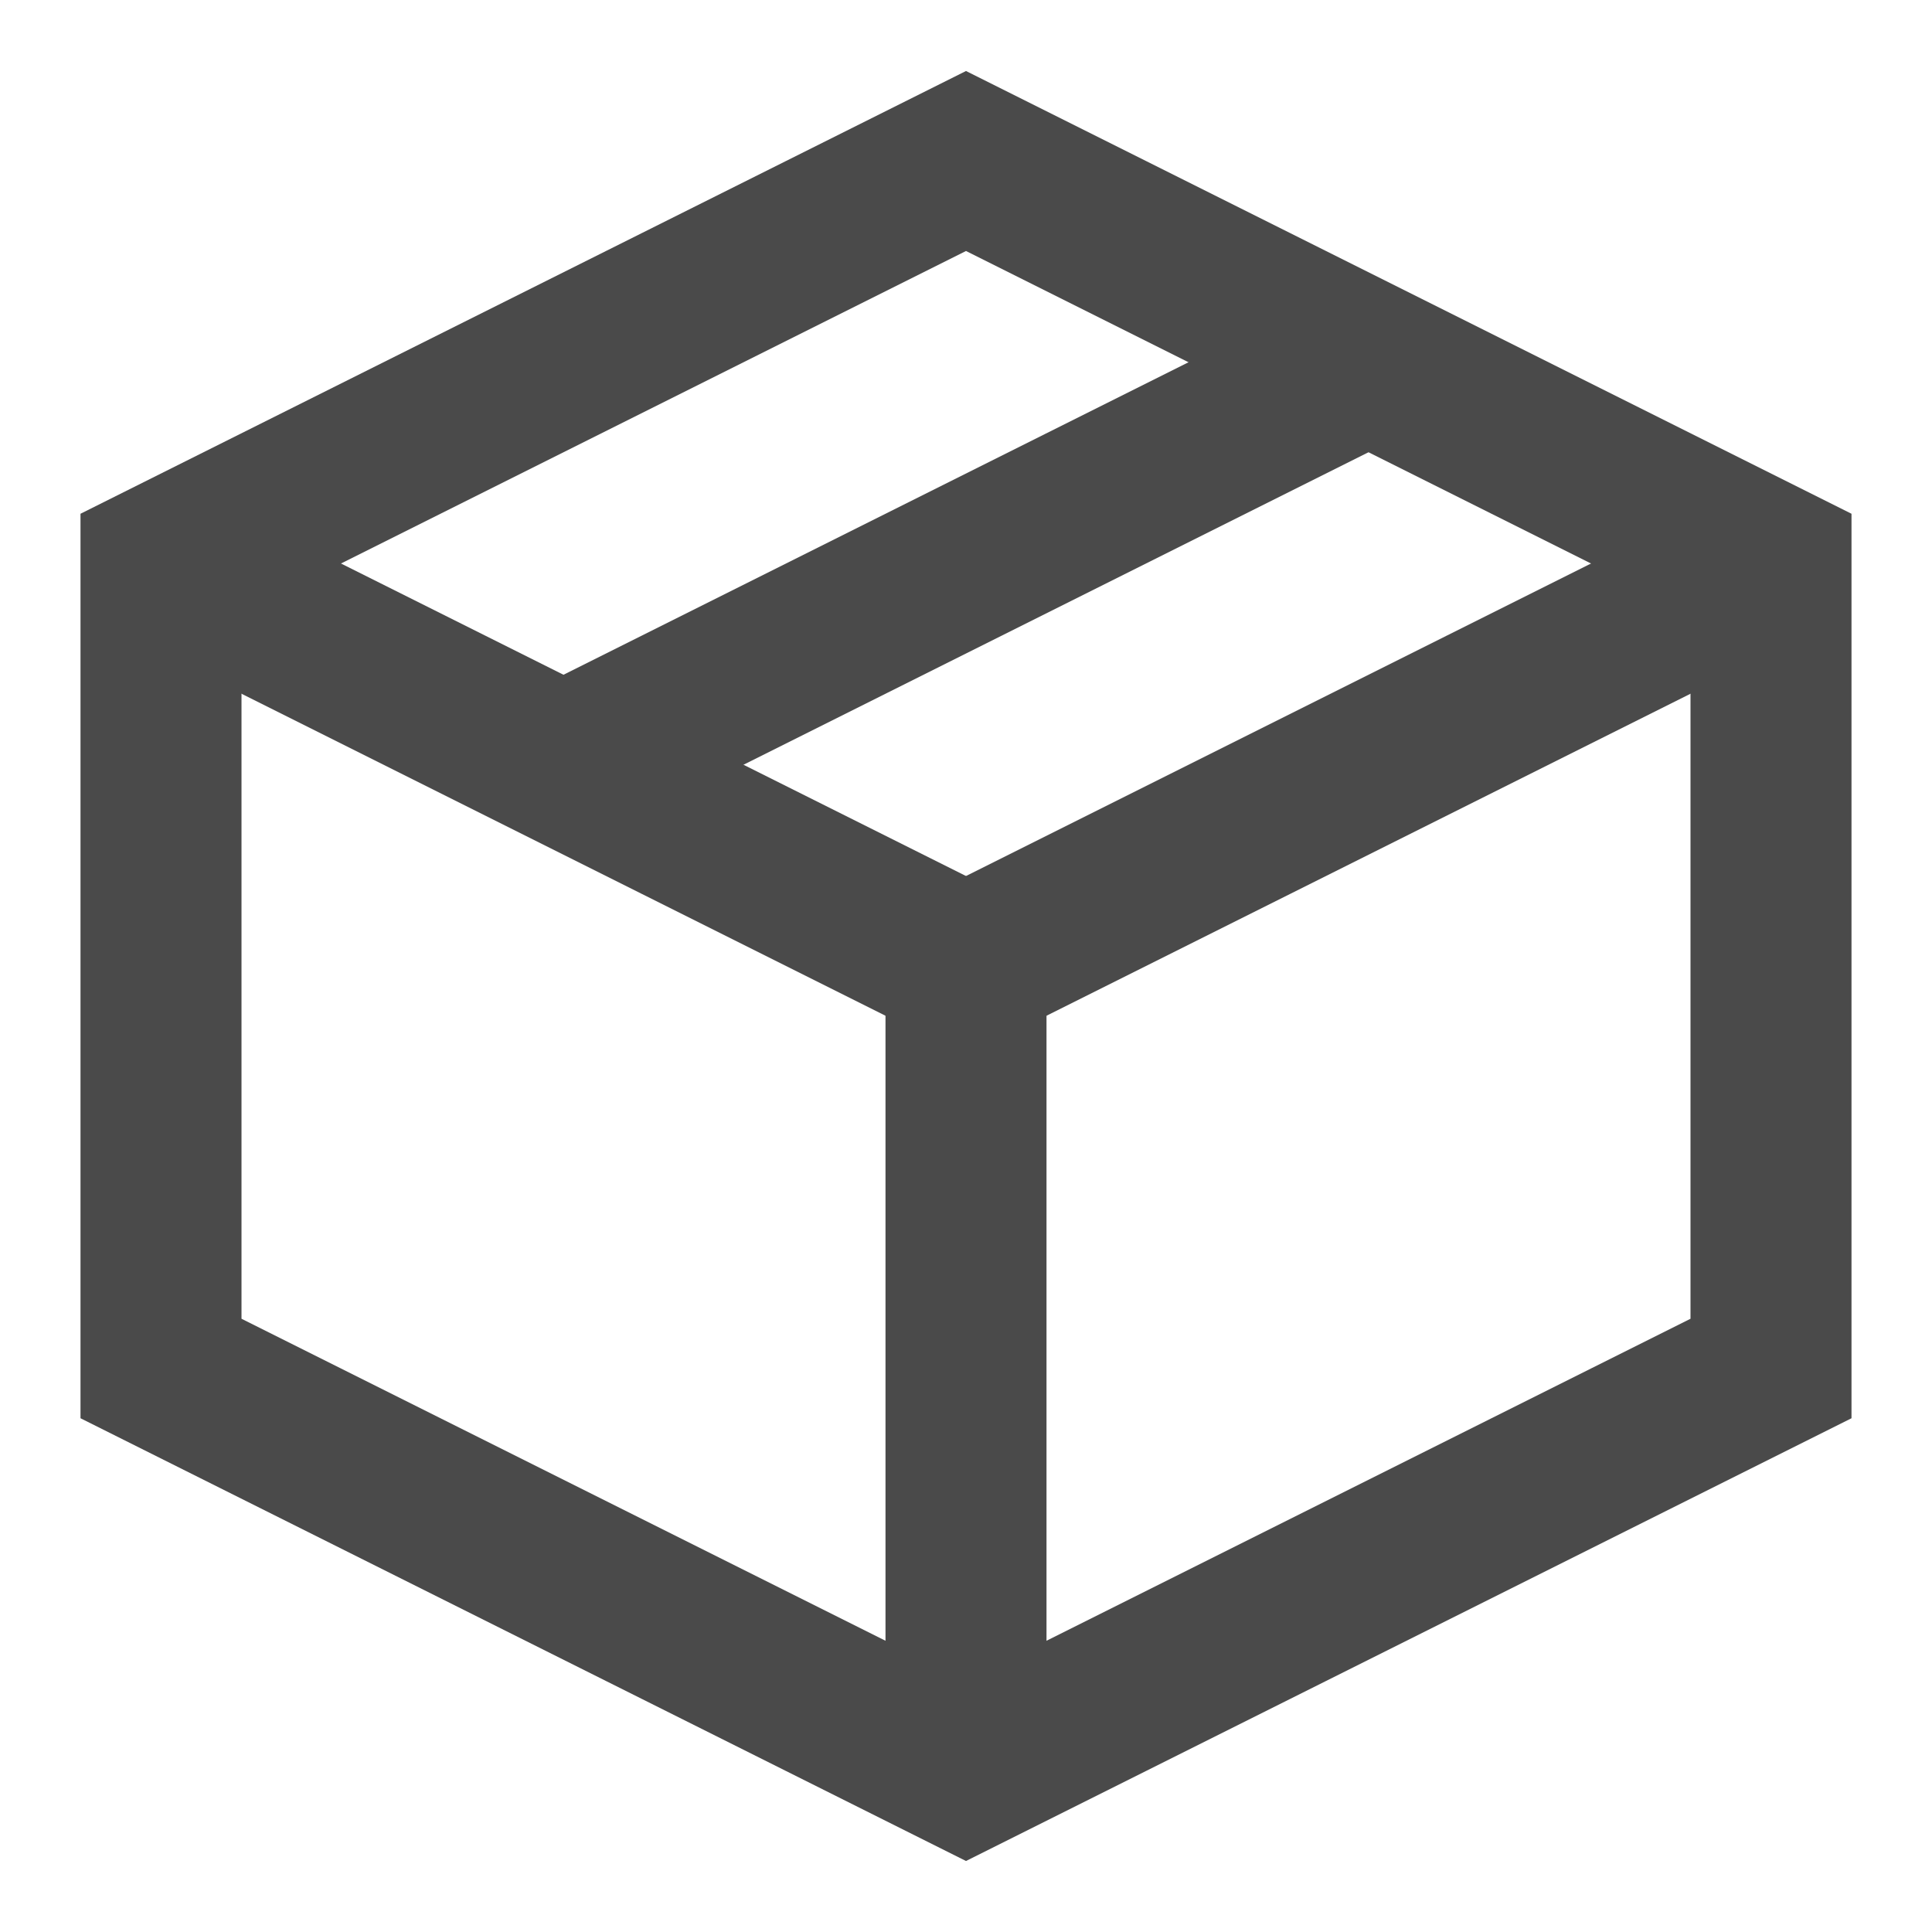
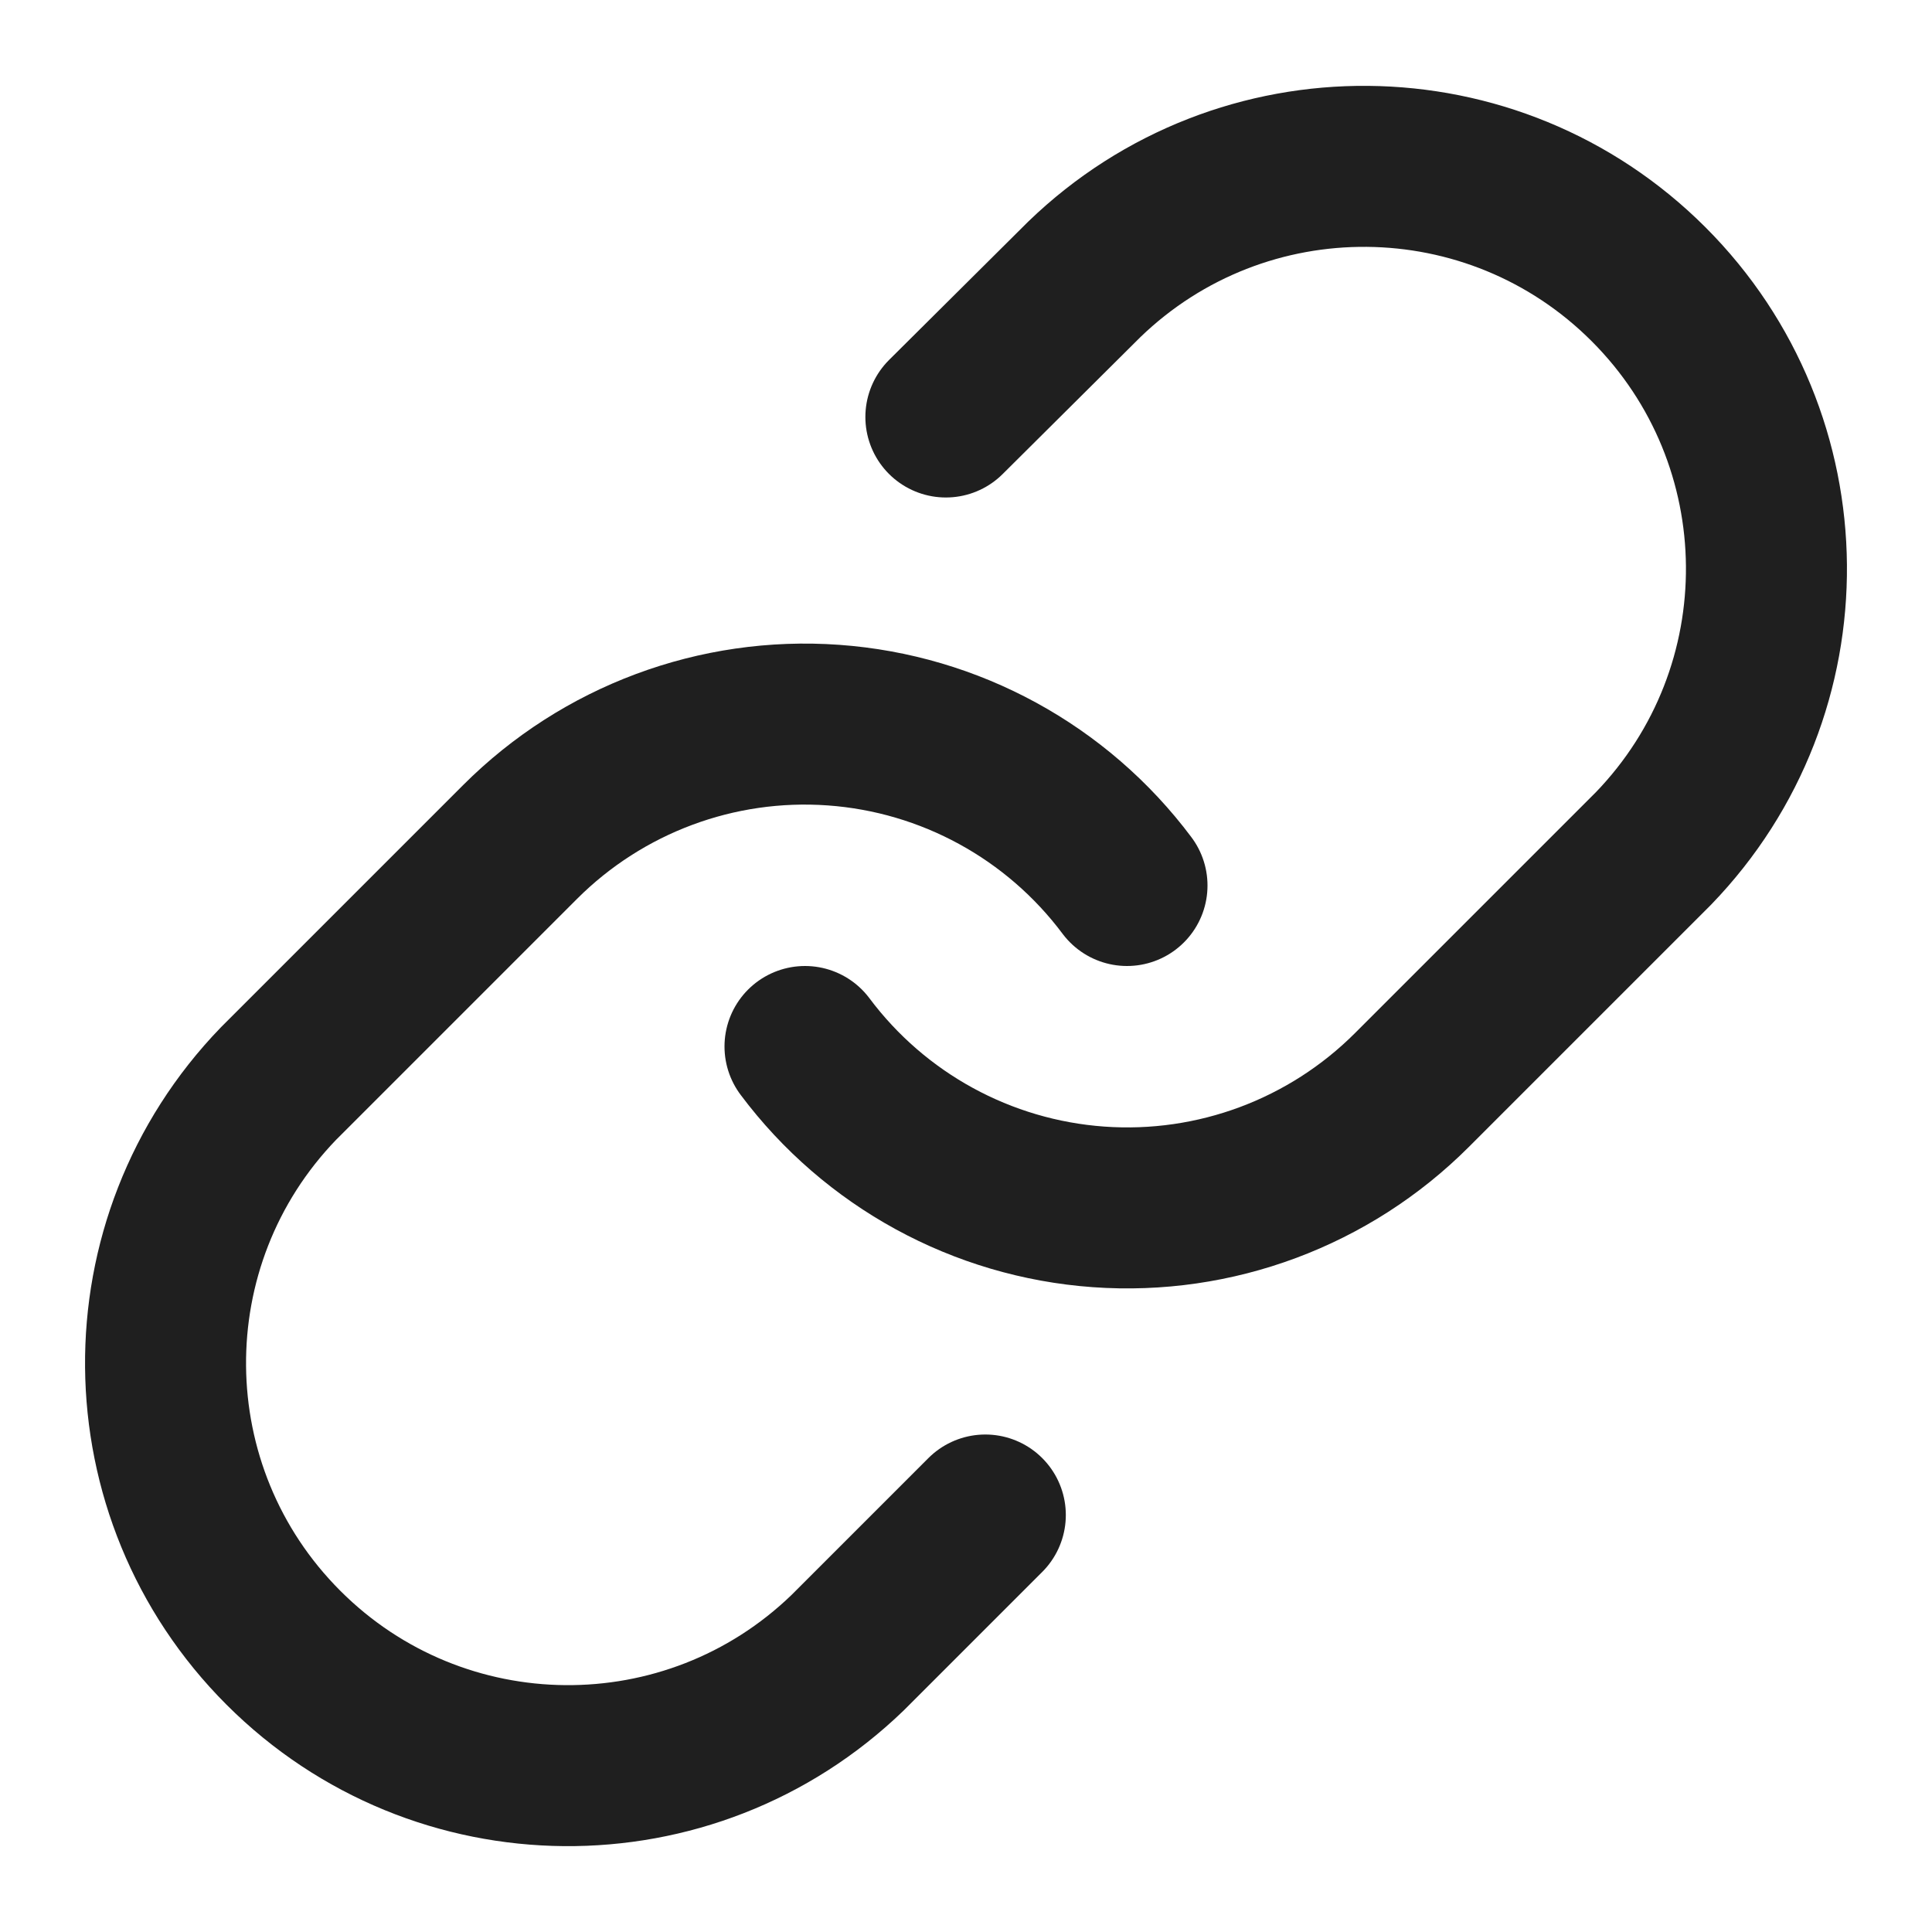
- <svg xmlns="http://www.w3.org/2000/svg" width="16" height="16" viewBox="0 0 48 48" fill="none">
-   <path d="M44 14L24 4L4 14V34L24 44L44 34V14Z" stroke="#4a4a4a" stroke-width="4" stroke-linejoin="miter" />
-   <path d="M4 14L24 24" stroke="#4a4a4a" stroke-width="4" stroke-linecap="butt" stroke-linejoin="miter" />
-   <path d="M24 44V24" stroke="#4a4a4a" stroke-width="4" stroke-linecap="butt" stroke-linejoin="miter" />
-   <path d="M44 14L24 24" stroke="#4a4a4a" stroke-width="4" stroke-linecap="butt" stroke-linejoin="miter" />
-   <path d="M34 9L14 19" stroke="#4a4a4a" stroke-width="4" stroke-linecap="butt" stroke-linejoin="miter" />
+ <svg xmlns="http://www.w3.org/2000/svg" width="16" height="16" viewBox="0 0 24 24" fill="none" stroke="#1f1f1f" stroke-width="2" stroke-linecap="round" stroke-linejoin="round">
+   <path d="M10 13a5 5 0 0 0 7.54.54l3-3a5 5 0 0 0-7.07-7.07l-1.72 1.71" />
+   <path d="M14 11a5 5 0 0 0-7.54-.54l-3 3a5 5 0 0 0 7.07 7.07l1.71-1.71" />
</svg>
